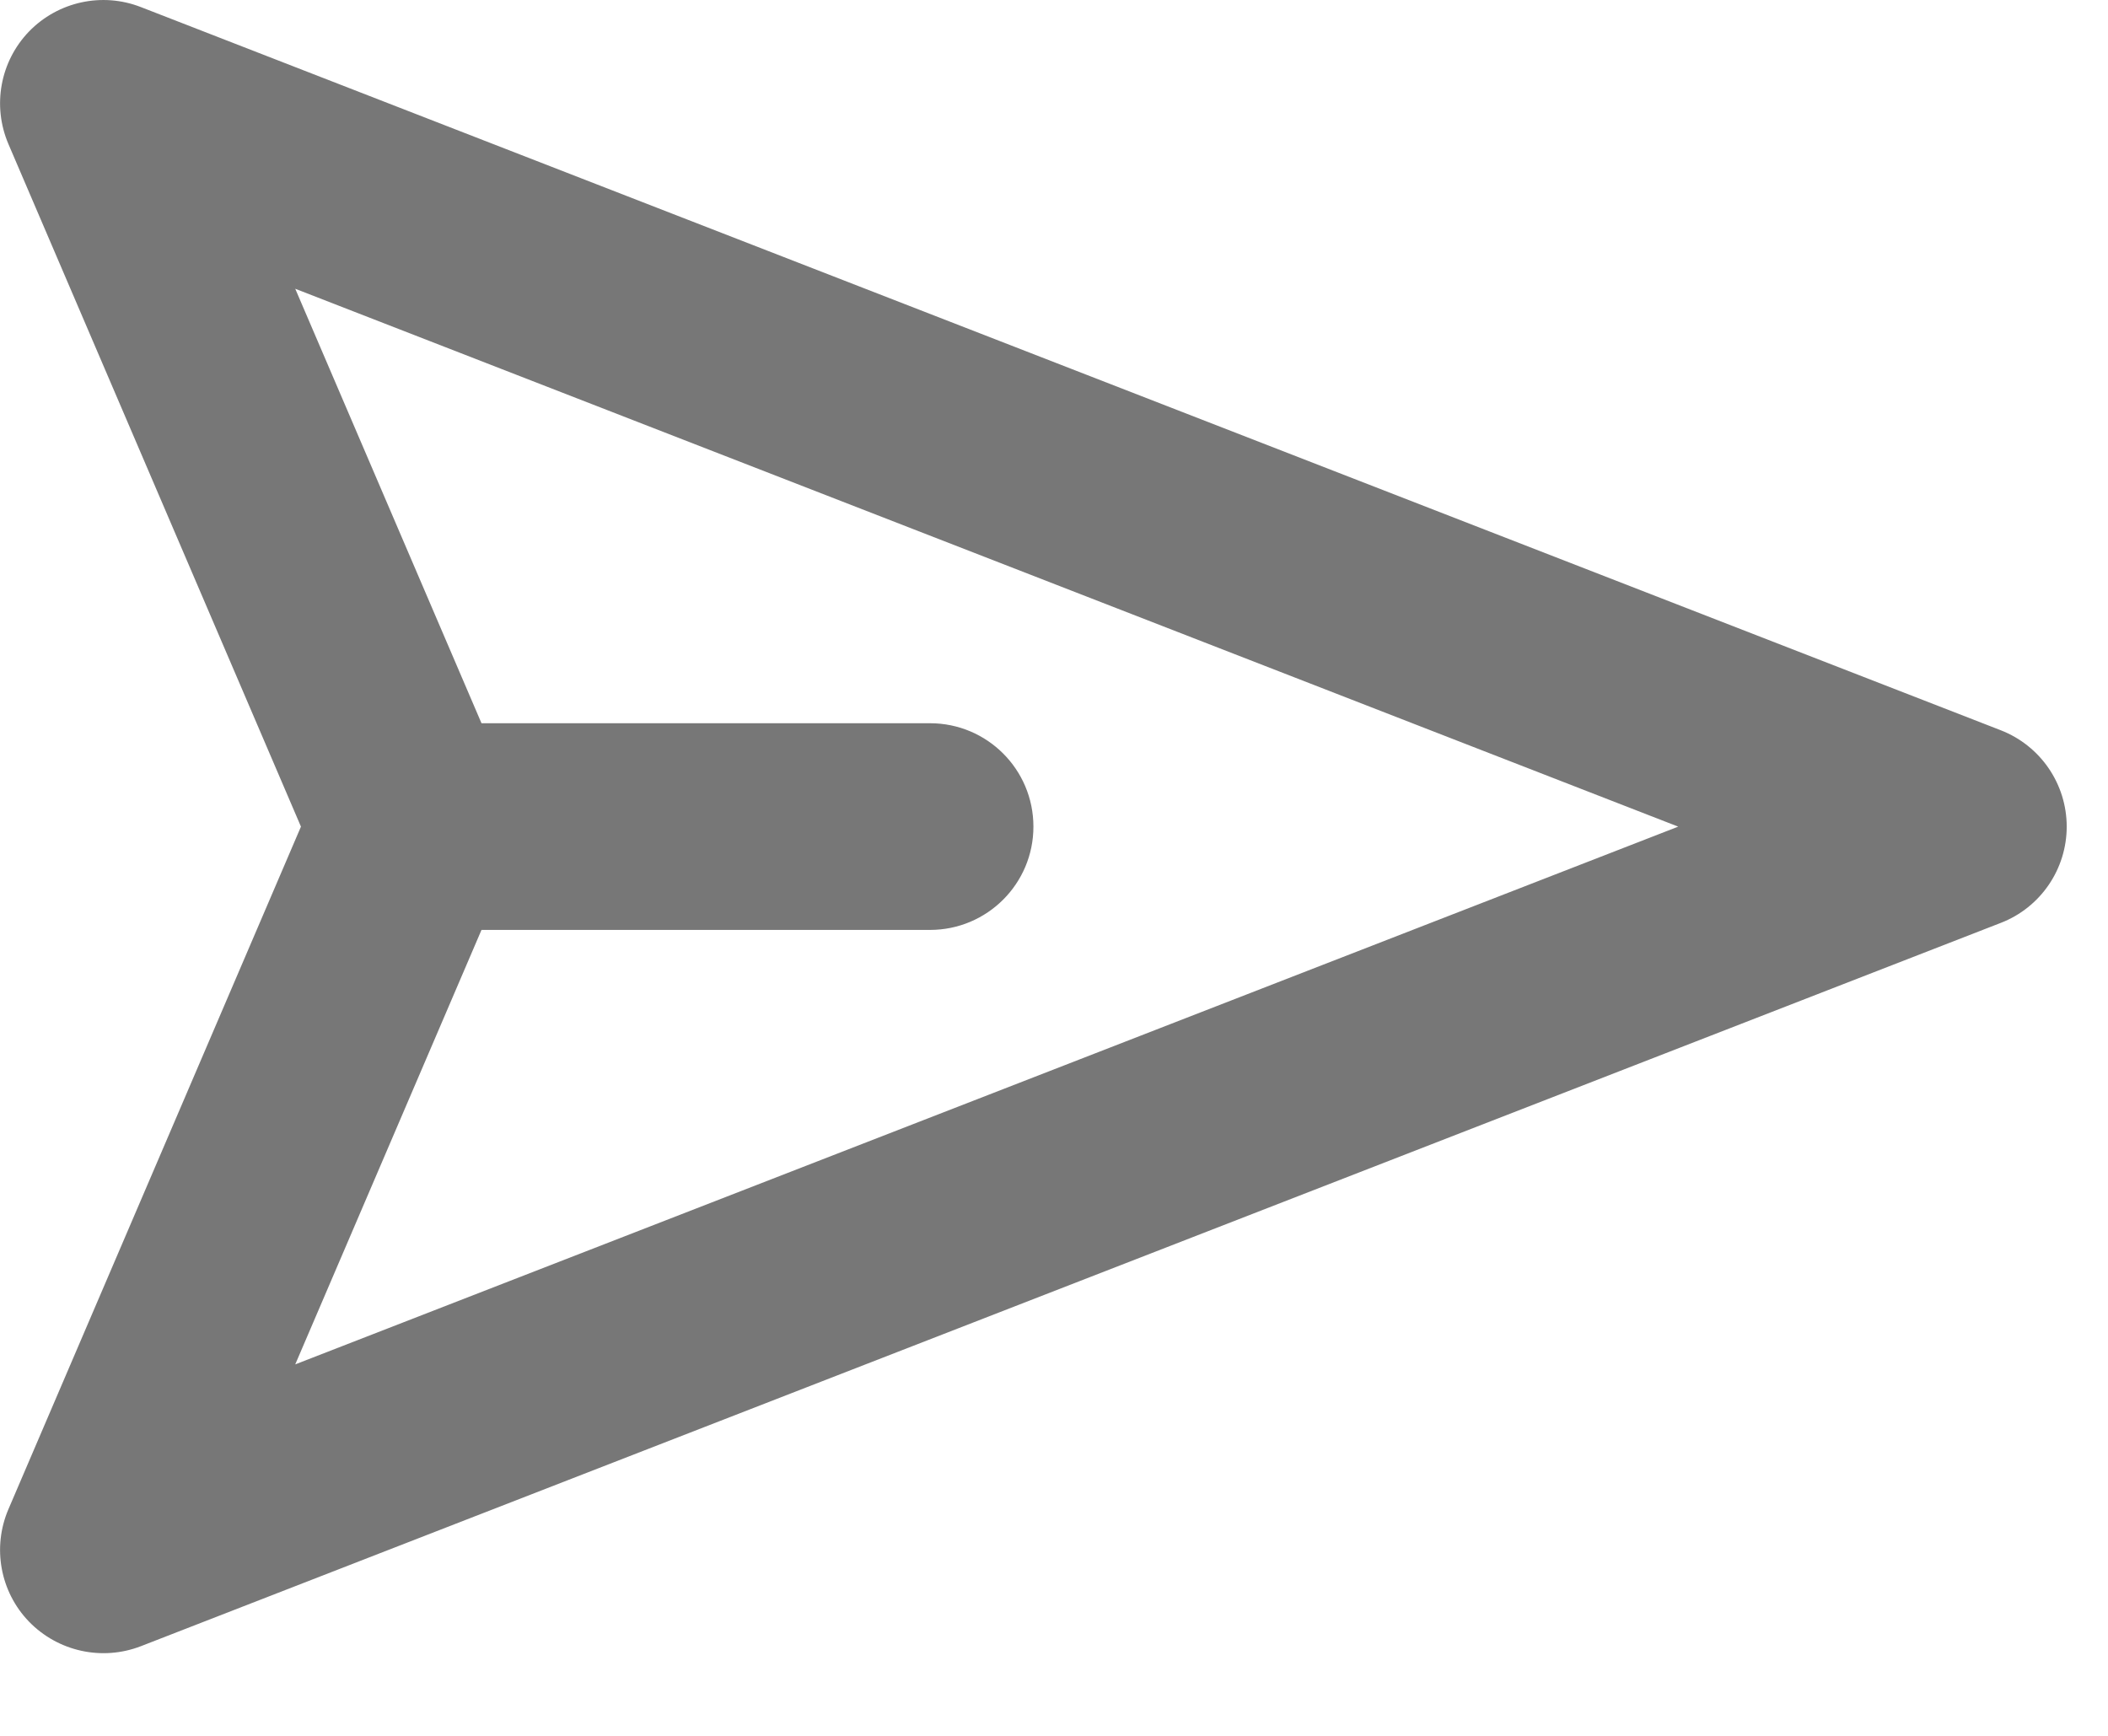
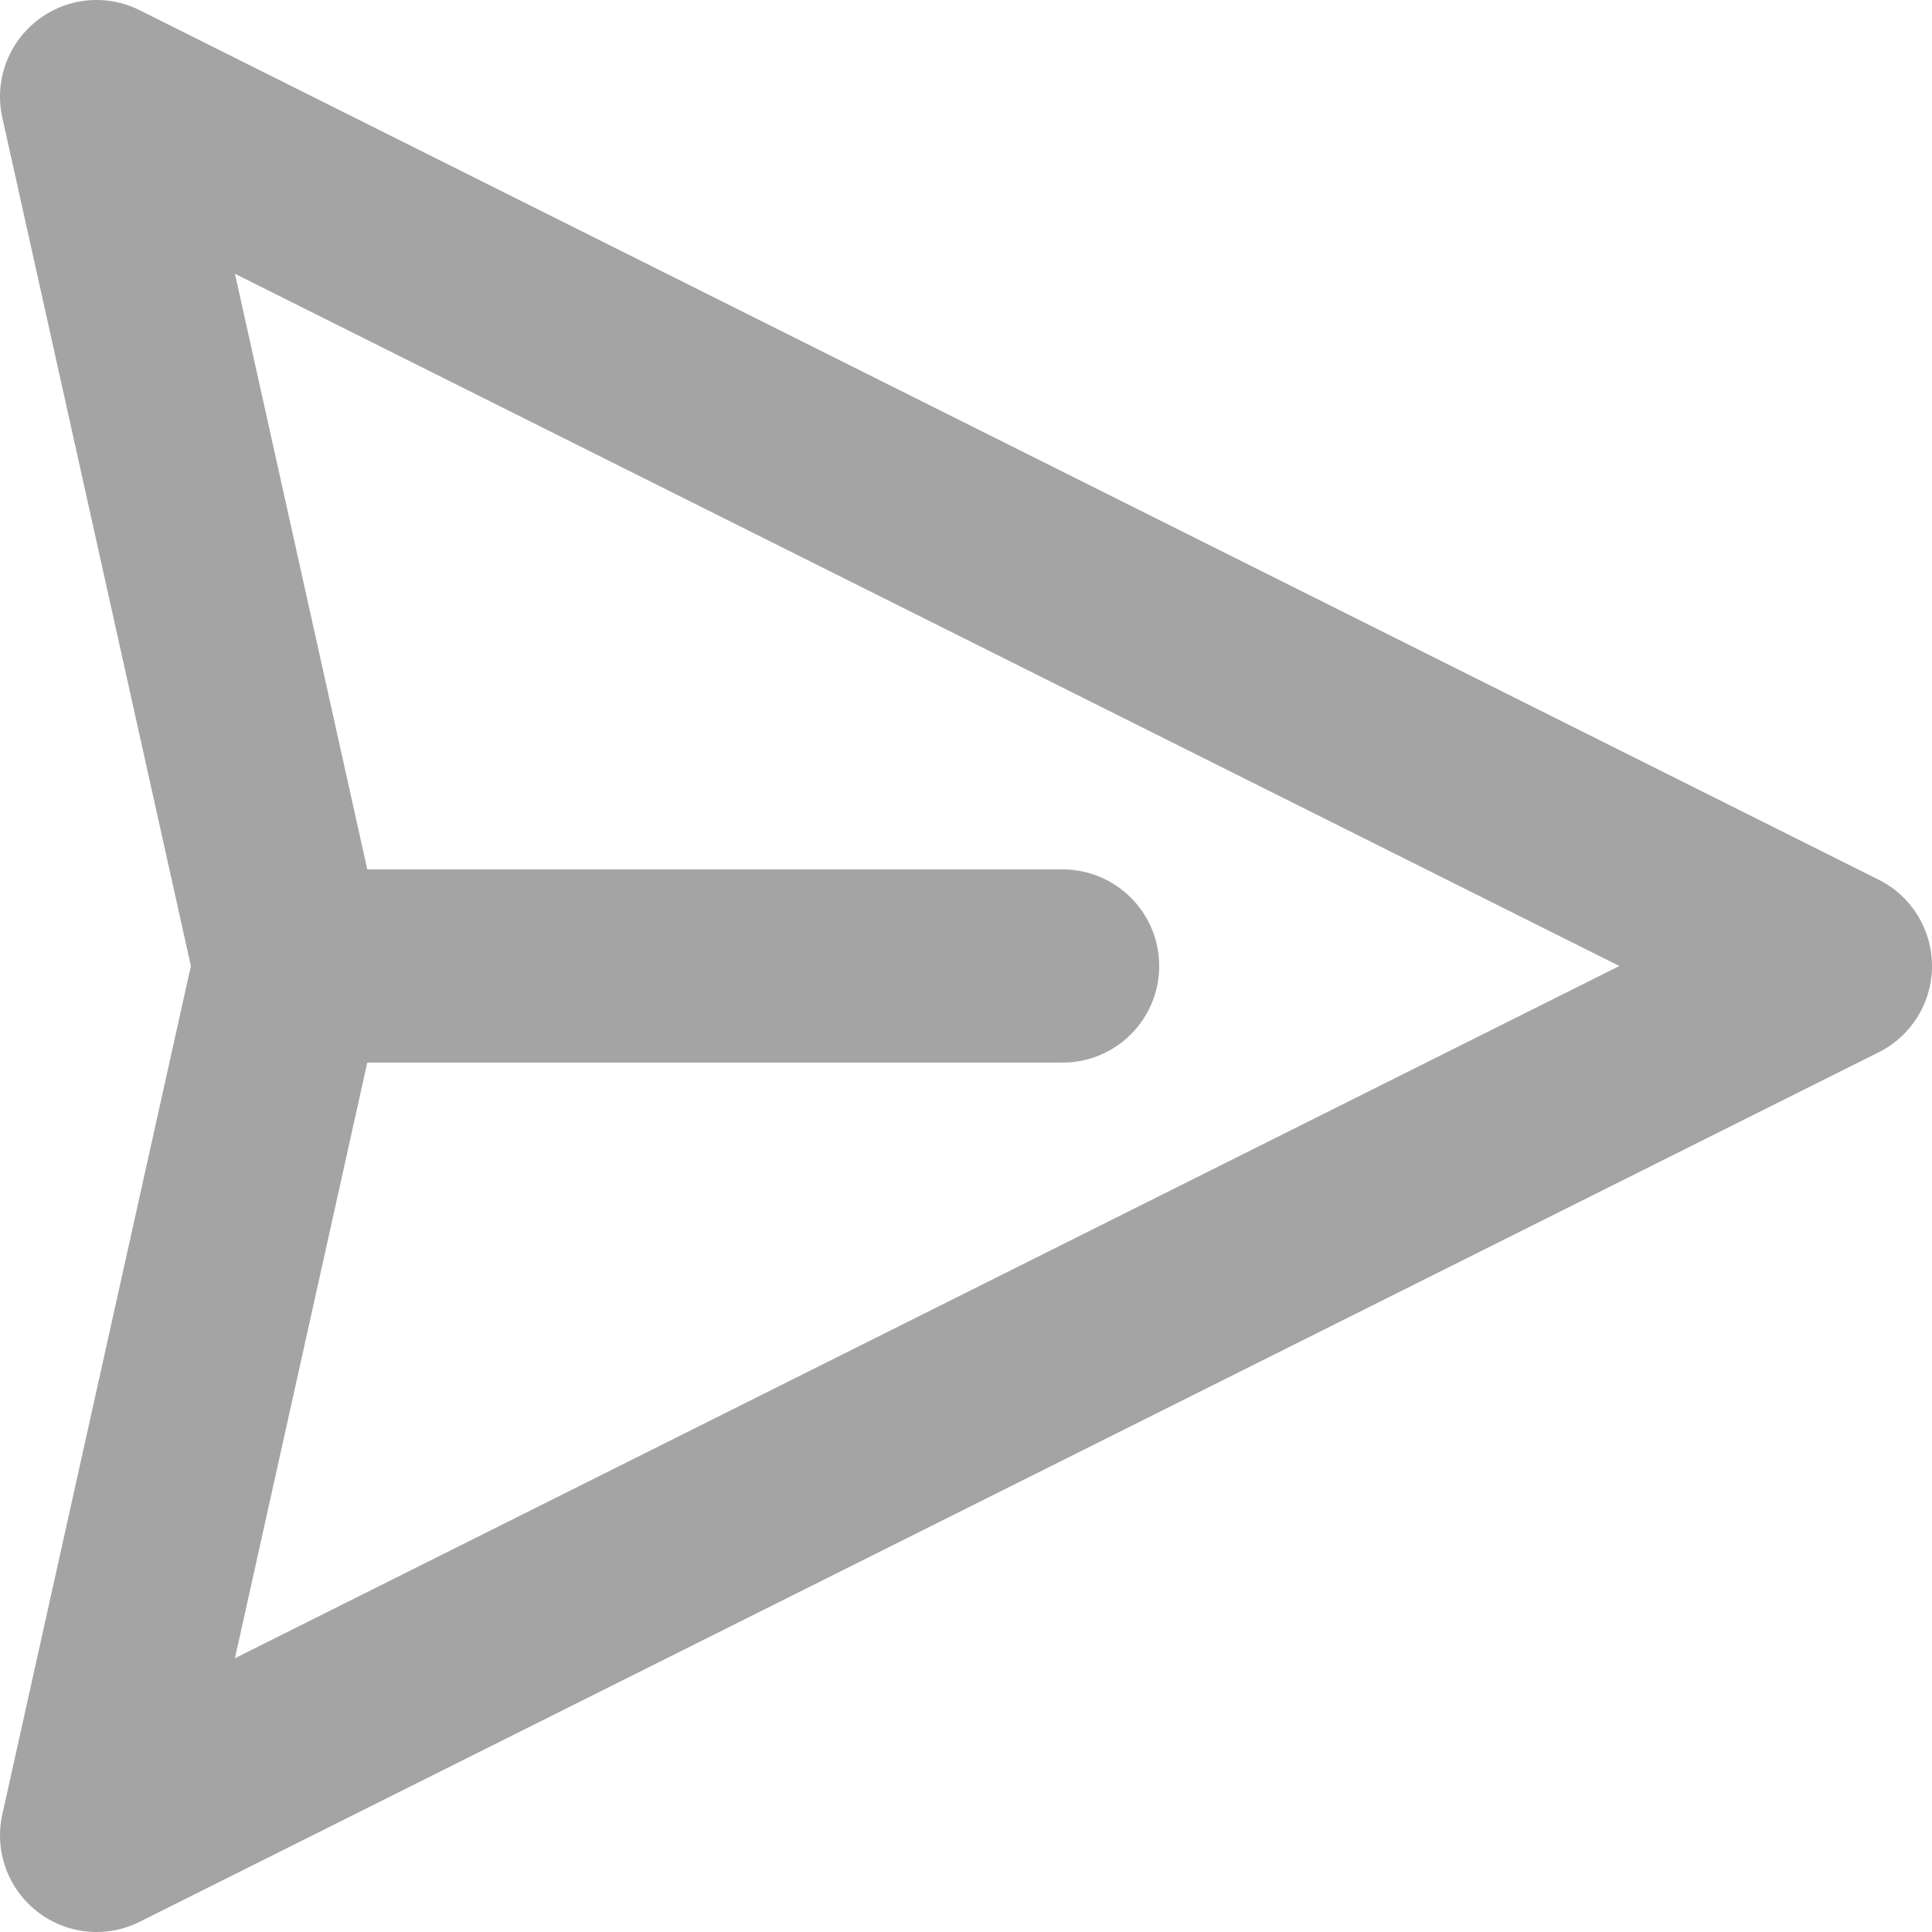
- <svg xmlns="http://www.w3.org/2000/svg" width="17" height="14" viewBox="0 0 17 14" fill="none">
-   <path fill-rule="evenodd" clip-rule="evenodd" d="M16.667 6.667C16.667 7.01 16.456 7.319 16.136 7.443L1.136 13.277C0.823 13.398 0.468 13.32 0.234 13.079C0.001 12.838 -0.064 12.48 0.068 12.172L2.427 6.667L0.068 1.162C-0.064 0.853 0.001 0.496 0.234 0.254C0.468 0.013 0.823 -0.065 1.136 0.057L16.136 5.89C16.456 6.015 16.667 6.323 16.667 6.667ZM3.883 7.5L2.381 11.004L13.534 6.667L2.381 2.329L3.883 5.833H7.5C7.961 5.833 8.334 6.206 8.334 6.667C8.334 7.127 7.961 7.5 7.5 7.5H3.883Z" fill="#777777" />
+ <svg xmlns="http://www.w3.org/2000/svg" width="20" height="20" viewBox="0 0 20 20" fill="none">
+   <path fill-rule="evenodd" clip-rule="evenodd" d="M20 10C20 10.379 19.786 10.725 19.447 10.894L1.447 19.894C1.102 20.067 0.689 20.026 0.385 19.788C0.081 19.551 -0.06 19.16 0.024 18.783L1.976 10L0.024 1.217C-0.06 0.84 0.081 0.449 0.385 0.212C0.689 -0.026 1.102 -0.067 1.447 0.106L19.447 9.106C19.786 9.275 20 9.621 20 10ZM3.802 11L2.432 17.166L16.764 10L2.432 2.834L3.802 9L11 9C11.552 9 12 9.448 12 10C12 10.552 11.552 11 11 11L3.802 11Z" fill="#A4A4A4" />
</svg>
